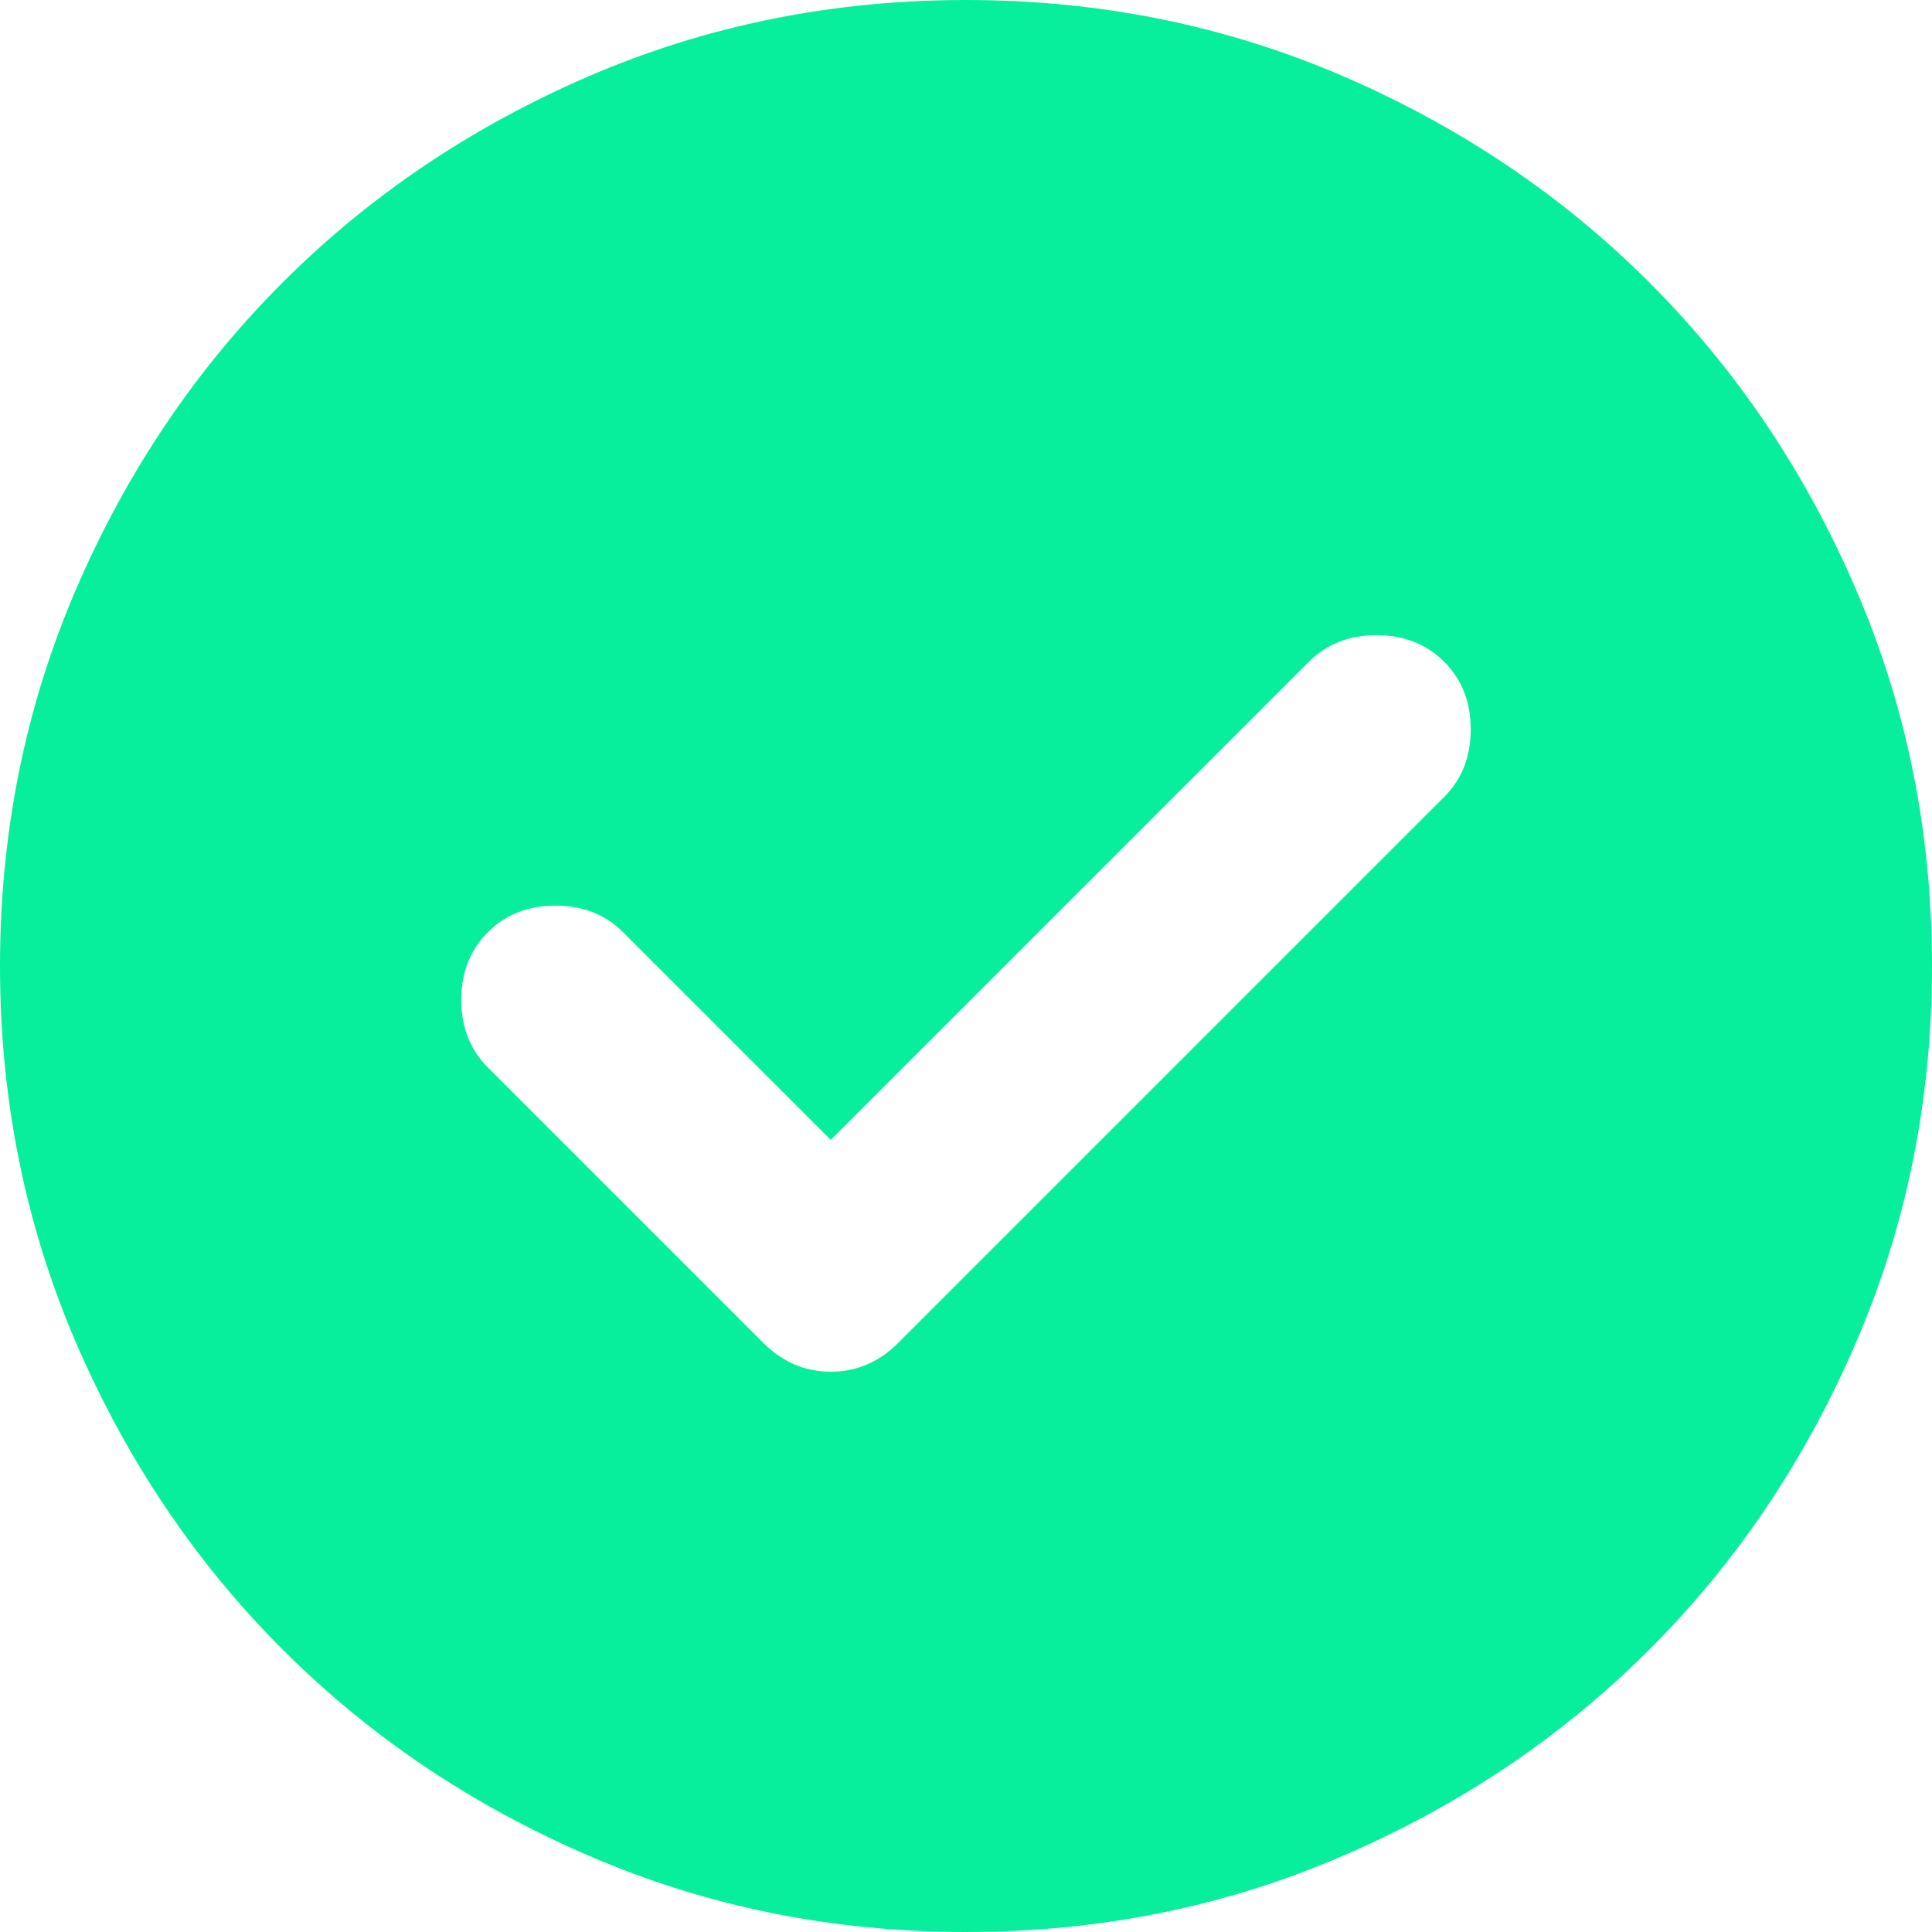
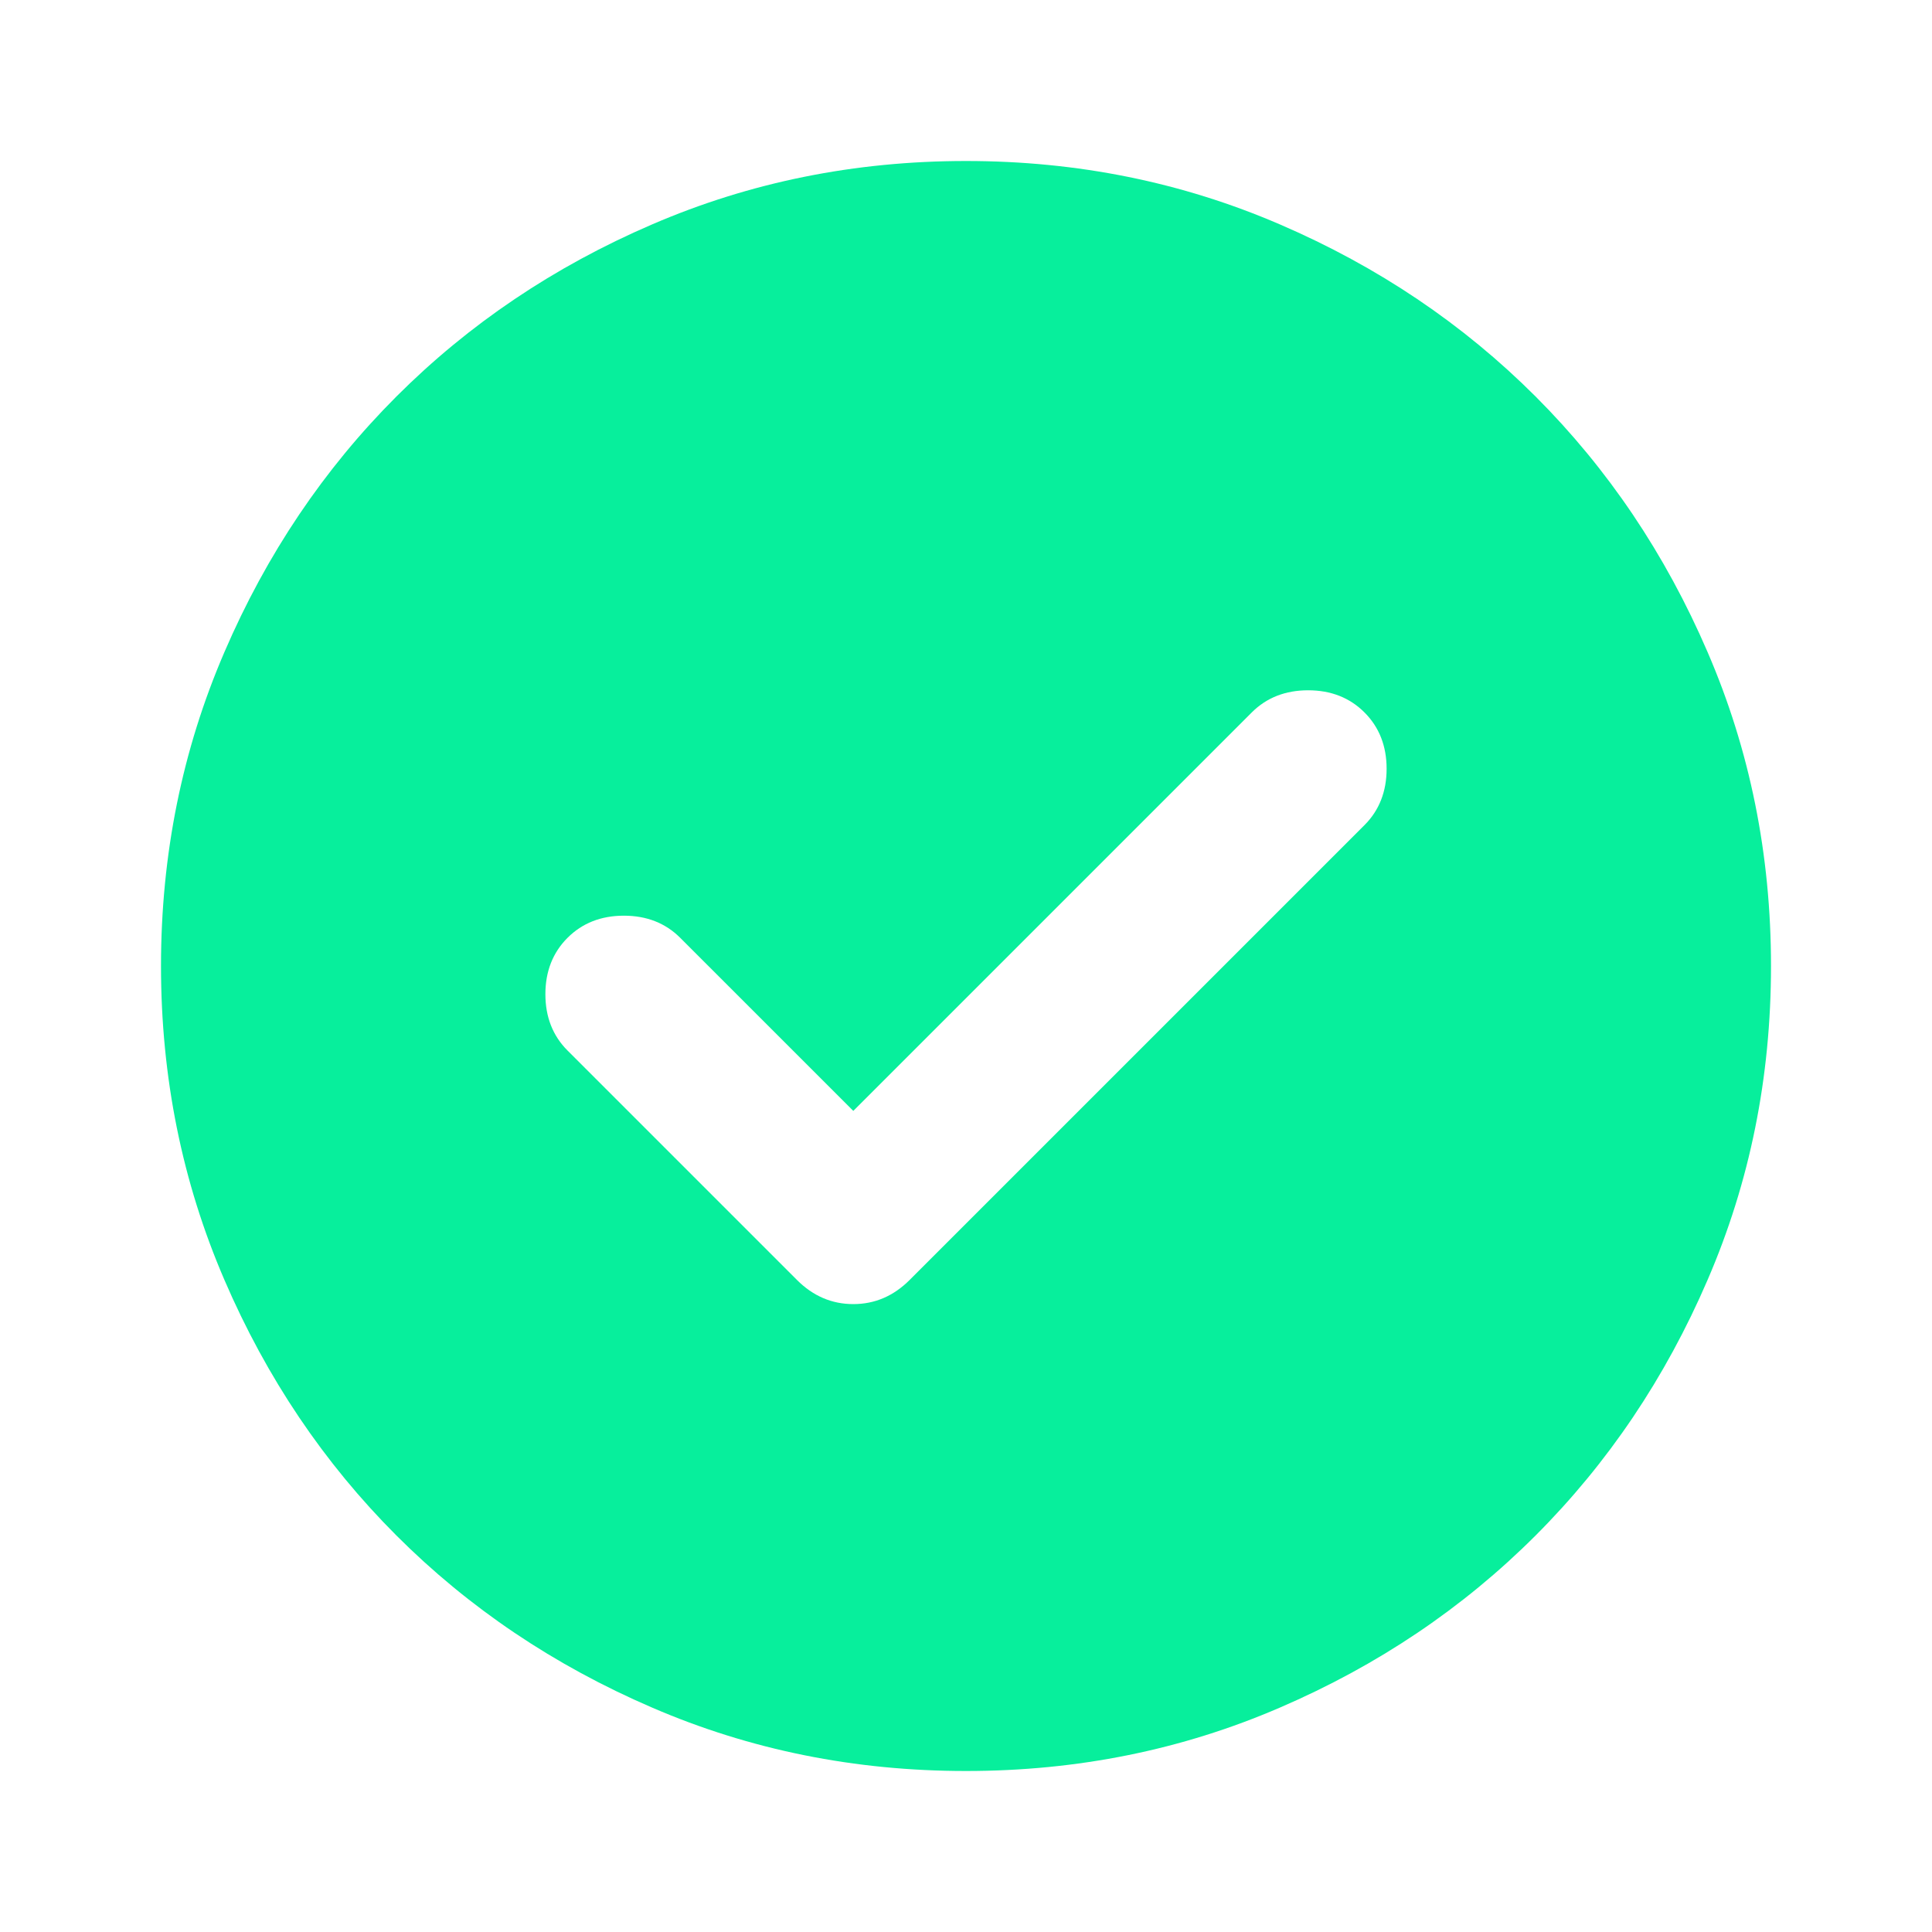
- <svg xmlns="http://www.w3.org/2000/svg" width="20" height="20" viewBox="0 0 20 20" fill="none">
-   <path d="M8.6 11.8L6.45 9.65C6.267 9.467 6.033 9.375 5.75 9.375C5.467 9.375 5.233 9.467 5.05 9.65C4.867 9.833 4.775 10.067 4.775 10.35C4.775 10.633 4.867 10.867 5.05 11.05L7.9 13.9C8.1 14.1 8.333 14.2 8.6 14.2C8.867 14.2 9.1 14.1 9.3 13.9L14.95 8.25C15.133 8.067 15.225 7.833 15.225 7.55C15.225 7.267 15.133 7.033 14.95 6.85C14.767 6.667 14.533 6.575 14.25 6.575C13.967 6.575 13.733 6.667 13.55 6.85L8.6 11.8ZM10 20C8.617 20 7.317 19.738 6.1 19.212C4.883 18.688 3.825 17.975 2.925 17.075C2.025 16.175 1.312 15.117 0.787 13.9C0.263 12.683 0 11.383 0 10C0 8.617 0.263 7.317 0.787 6.1C1.312 4.883 2.025 3.825 2.925 2.925C3.825 2.025 4.883 1.312 6.1 0.787C7.317 0.263 8.617 0 10 0C11.383 0 12.683 0.263 13.9 0.787C15.117 1.312 16.175 2.025 17.075 2.925C17.975 3.825 18.688 4.883 19.212 6.1C19.738 7.317 20 8.617 20 10C20 11.383 19.738 12.683 19.212 13.9C18.688 15.117 17.975 16.175 17.075 17.075C16.175 17.975 15.117 18.688 13.9 19.212C12.683 19.738 11.383 20 10 20Z" fill="#07EF9C" />
+ <svg xmlns="http://www.w3.org/2000/svg" width="24" height="24" viewBox="0 0 24 24" fill="none">
+   <mask id="mask0_2375_14531" style="mask-type:alpha" maskUnits="userSpaceOnUse" x="0" y="0" width="24" height="24">
+     <rect width="24" height="24" fill="#D9D9D9" />
+   </mask>
+   <g mask="url(#mask0_2375_14531)">
+     <path d="M10.6 13.8L8.45 11.65C8.267 11.467 8.033 11.375 7.75 11.375C7.467 11.375 7.233 11.467 7.05 11.65C6.867 11.833 6.775 12.067 6.775 12.35C6.775 12.633 6.867 12.867 7.05 13.05L9.9 15.9C10.1 16.1 10.333 16.2 10.6 16.2C10.867 16.2 11.1 16.1 11.3 15.9L16.95 10.25C17.133 10.067 17.225 9.833 17.225 9.55C17.225 9.267 17.133 9.033 16.95 8.85C16.767 8.667 16.533 8.575 16.25 8.575C15.967 8.575 15.733 8.667 15.55 8.85L10.6 13.8ZM12 22C10.617 22 9.317 21.738 8.1 21.212C6.883 20.688 5.825 19.975 4.925 19.075C4.025 18.175 3.312 17.117 2.788 15.9C2.263 14.683 2 13.383 2 12C2 10.617 2.263 9.317 2.788 8.1C3.312 6.883 4.025 5.825 4.925 4.925C5.825 4.025 6.883 3.312 8.1 2.788C9.317 2.263 10.617 2 12 2C13.383 2 14.683 2.263 15.9 2.788C17.117 3.312 18.175 4.025 19.075 4.925C19.975 5.825 20.688 6.883 21.212 8.1C21.738 9.317 22 10.617 22 12C22 13.383 21.738 14.683 21.212 15.9C20.688 17.117 19.975 18.175 19.075 19.075C18.175 19.975 17.117 20.688 15.9 21.212C14.683 21.738 13.383 22 12 22Z" fill="#07EF9C" />
+   </g>
</svg>
